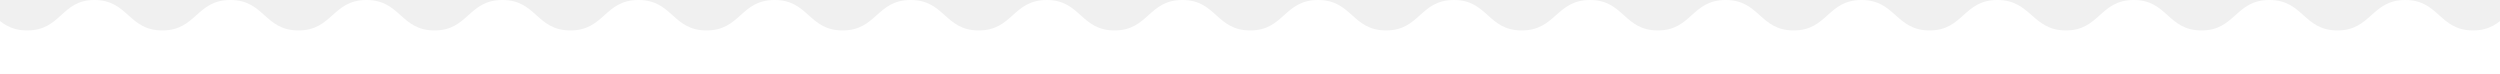
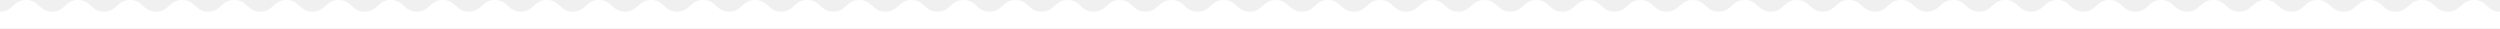
- <svg xmlns="http://www.w3.org/2000/svg" width="1150" height="34" viewBox="0 0 1150 34" fill="none">
-   <path d="M1168.8 0C1153.15 0 1153.15 14 1137.61 14C1122.07 14 1121.96 0 1106.41 0C1090.87 0 1090.76 14 1075.22 14C1059.57 14 1059.57 0 1043.91 0C1028.26 0 1028.26 14 1012.72 14C997.065 14 997.065 0 981.522 0C965.87 0 965.87 14 950.326 14C934.783 14 934.348 0 918.804 0C903.152 0 903.152 14 887.609 14C872.065 14 871.848 0 856.304 0C840.652 0 840.652 14 825.109 14C809.456 14 809.456 0 793.804 0C778.152 0 778.152 14 762.609 14C746.956 14 746.957 0 731.413 0C715.87 0 715.652 14 700 14C684.348 14 684.348 0 668.804 0C653.152 0 653.152 14 637.609 14C621.956 14 621.956 0 606.304 0C590.652 0 590.652 14 575.109 14C559.456 14 559.457 0 543.913 0C528.261 0 528.261 14 512.717 14C497.065 14 497.065 0 481.522 0C465.87 0 465.87 14 450.217 14C434.565 14 434.565 0 418.913 0C403.261 0 403.261 14 387.609 14C371.957 14 371.957 0 356.304 0C340.652 0 340.652 14 325 14C309.348 14 309.348 0 293.696 0C278.043 0 278.043 14 262.391 14C246.739 14 246.739 0 231.087 0C215.435 0 215.435 14 199.891 14C184.239 14 184.239 0 168.587 0C152.935 0 152.935 14 137.283 14C121.63 14 121.63 0 105.978 0C90.326 0 90.326 14 74.674 14C59.022 14 59.022 0 43.37 0C28.152 0 28.152 14 12.5 14C-3.152 14 -3.152 0 -18.696 0C-34.239 0 -34.348 14 -50 14V34H1200V14C1184.35 14 1184.35 0 1168.8 0Z" fill="white" />
+ <svg xmlns="http://www.w3.org/2000/svg" viewBox="0 0 3000 34">
+   <path d="M3000 14c-15.7 0-15.7-14-31.3-14s-15.7 14-31.3 14c-15.7 0-15.7-14-31.3-14-15.7 0-15.7 14-31.3 14-15.7 0-15.7-14-31.3-14-15.7 0-15.7 14-31.3 14s-15.7-14-31.3-14c-15.7 0-15.7 14-31.2 14-15.7 0-15.7-14-31.3-14-15.7 0-15.7 14-31.3 14-15.7 0-15.7-14-31.3-14-15.7 0-15.7 14-31.3 14-15.7 0-15.7-14-31.3-14-15.2 0-15.2 14-30.9 14s-15.7-14-31.2-14-15.7 14-31.3 14c-15.6 0-15.6-14-31.2-14s-15.6 14-31.2 14c-15.5 0-15.6-14-31.2-14-15.5 0-15.6 14-31.2 14s-15.6-14-31.3-14c-15.6 0-15.6 14-31.2 14-15.7 0-15.7-14-31.2-14-15.7 0-15.7 14-31.2 14s-16-14-31.5-14c-15.7 0-15.7 14-31.2 14s-15.8-14-31.3-14c-15.7 0-15.7 14-31.2 14-15.7 0-15.7-14-31.3-14s-15.7 14-31.2 14c-15.7 0-15.7-14-31.2-14s-15.8 14-31.4 14-15.7-14-31.2-14c-15.7 0-15.7 14-31.2 14-15.7 0-15.7-14-31.3-14-15.7 0-15.7 14-31.2 14-15.7 0-15.7-14-31.2-14-15.7 0-15.7 14-31.2 14-15.7 0-15.7-14-31.2-14-15.7 0-15.7 14-31.3 14-15.7 0-15.7-14-31.3-14-15.7 0-15.7 14-31.3 14s-15.7-14-31.3-14c-15.7 0-15.7 14-31.3 14-15.7 0-15.7-14-31.3-14-15.7 0-15.7 14-31.3 14-15.7 0-15.7-14-31.3-14s-15.7 14-31.2 14c-15.7 0-15.7-14-31.3-14s-15.7 14-31.3 14c-15.7 0-15.7-14-31.3-14-15.7 0-15.7 14-31.3 14-15.7 0-15.7-14-31.3-14-15.2 0-15.2 14-30.9 14s-15.7-14-31.2-14-15.7 14-31.3 14c-15.6 0-15.6-14-31.2-14s-15.6 14-31.2 14c-15.5 0-15.6-14-31.2-14-15.5 0-15.6 14-31.2 14s-15.6-14-31.3-14c-15.6 0-15.6 14-31.2 14-15.7 0-15.7-14-31.2-14-15.7 0-15.7 14-31.2 14s-16-14-31.5-14c-15.7 0-15.7 14-31.2 14-15.4 0-15.6-14-31.2-14-15.7 0-15.7 14-31.2 14-15.7 0-15.7-14-31.3-14S828 14 812.5 14c-15.7 0-15.7-14-31.2-14s-15.8 14-31.4 14c-15.7 0-15.7-14-31.2-14C703 0 703 14 687.5 14c-15.7 0-15.7-14-31.3-14S640.5 14 625 14c-15.7 0-15.7-14-31.2-14-15.7 0-15.7 14-31.2 14C547 14 547 0 531.5 0c-15.7 0-15.7 14-31.3 14-15.7 0-15.7-14-31.3-14-15.7 0-15.7 14-31.3 14S421.9 0 406.3 0c-15.7 0-15.7 14-31.3 14-15.7 0-15.7-14-31.3-14C328 0 328 14 312.4 14c-15.7 0-15.7-14-31.3-14-15.7 0-15.7 14-31.2 14-15.7 0-15.7-14-31.3-14-15.7 0-15.7 14-31.3 14-15.7 0-15.7-14-31.3-14-15.7 0-15.7 14-31.3 14C109 14 109 0 93.4 0 78.1 0 78.1 14 62.5 14 46.8 14 46.8 0 31.3 0S15.7 14 0 14v20h3000V14z" fill="#fff" />
</svg>
